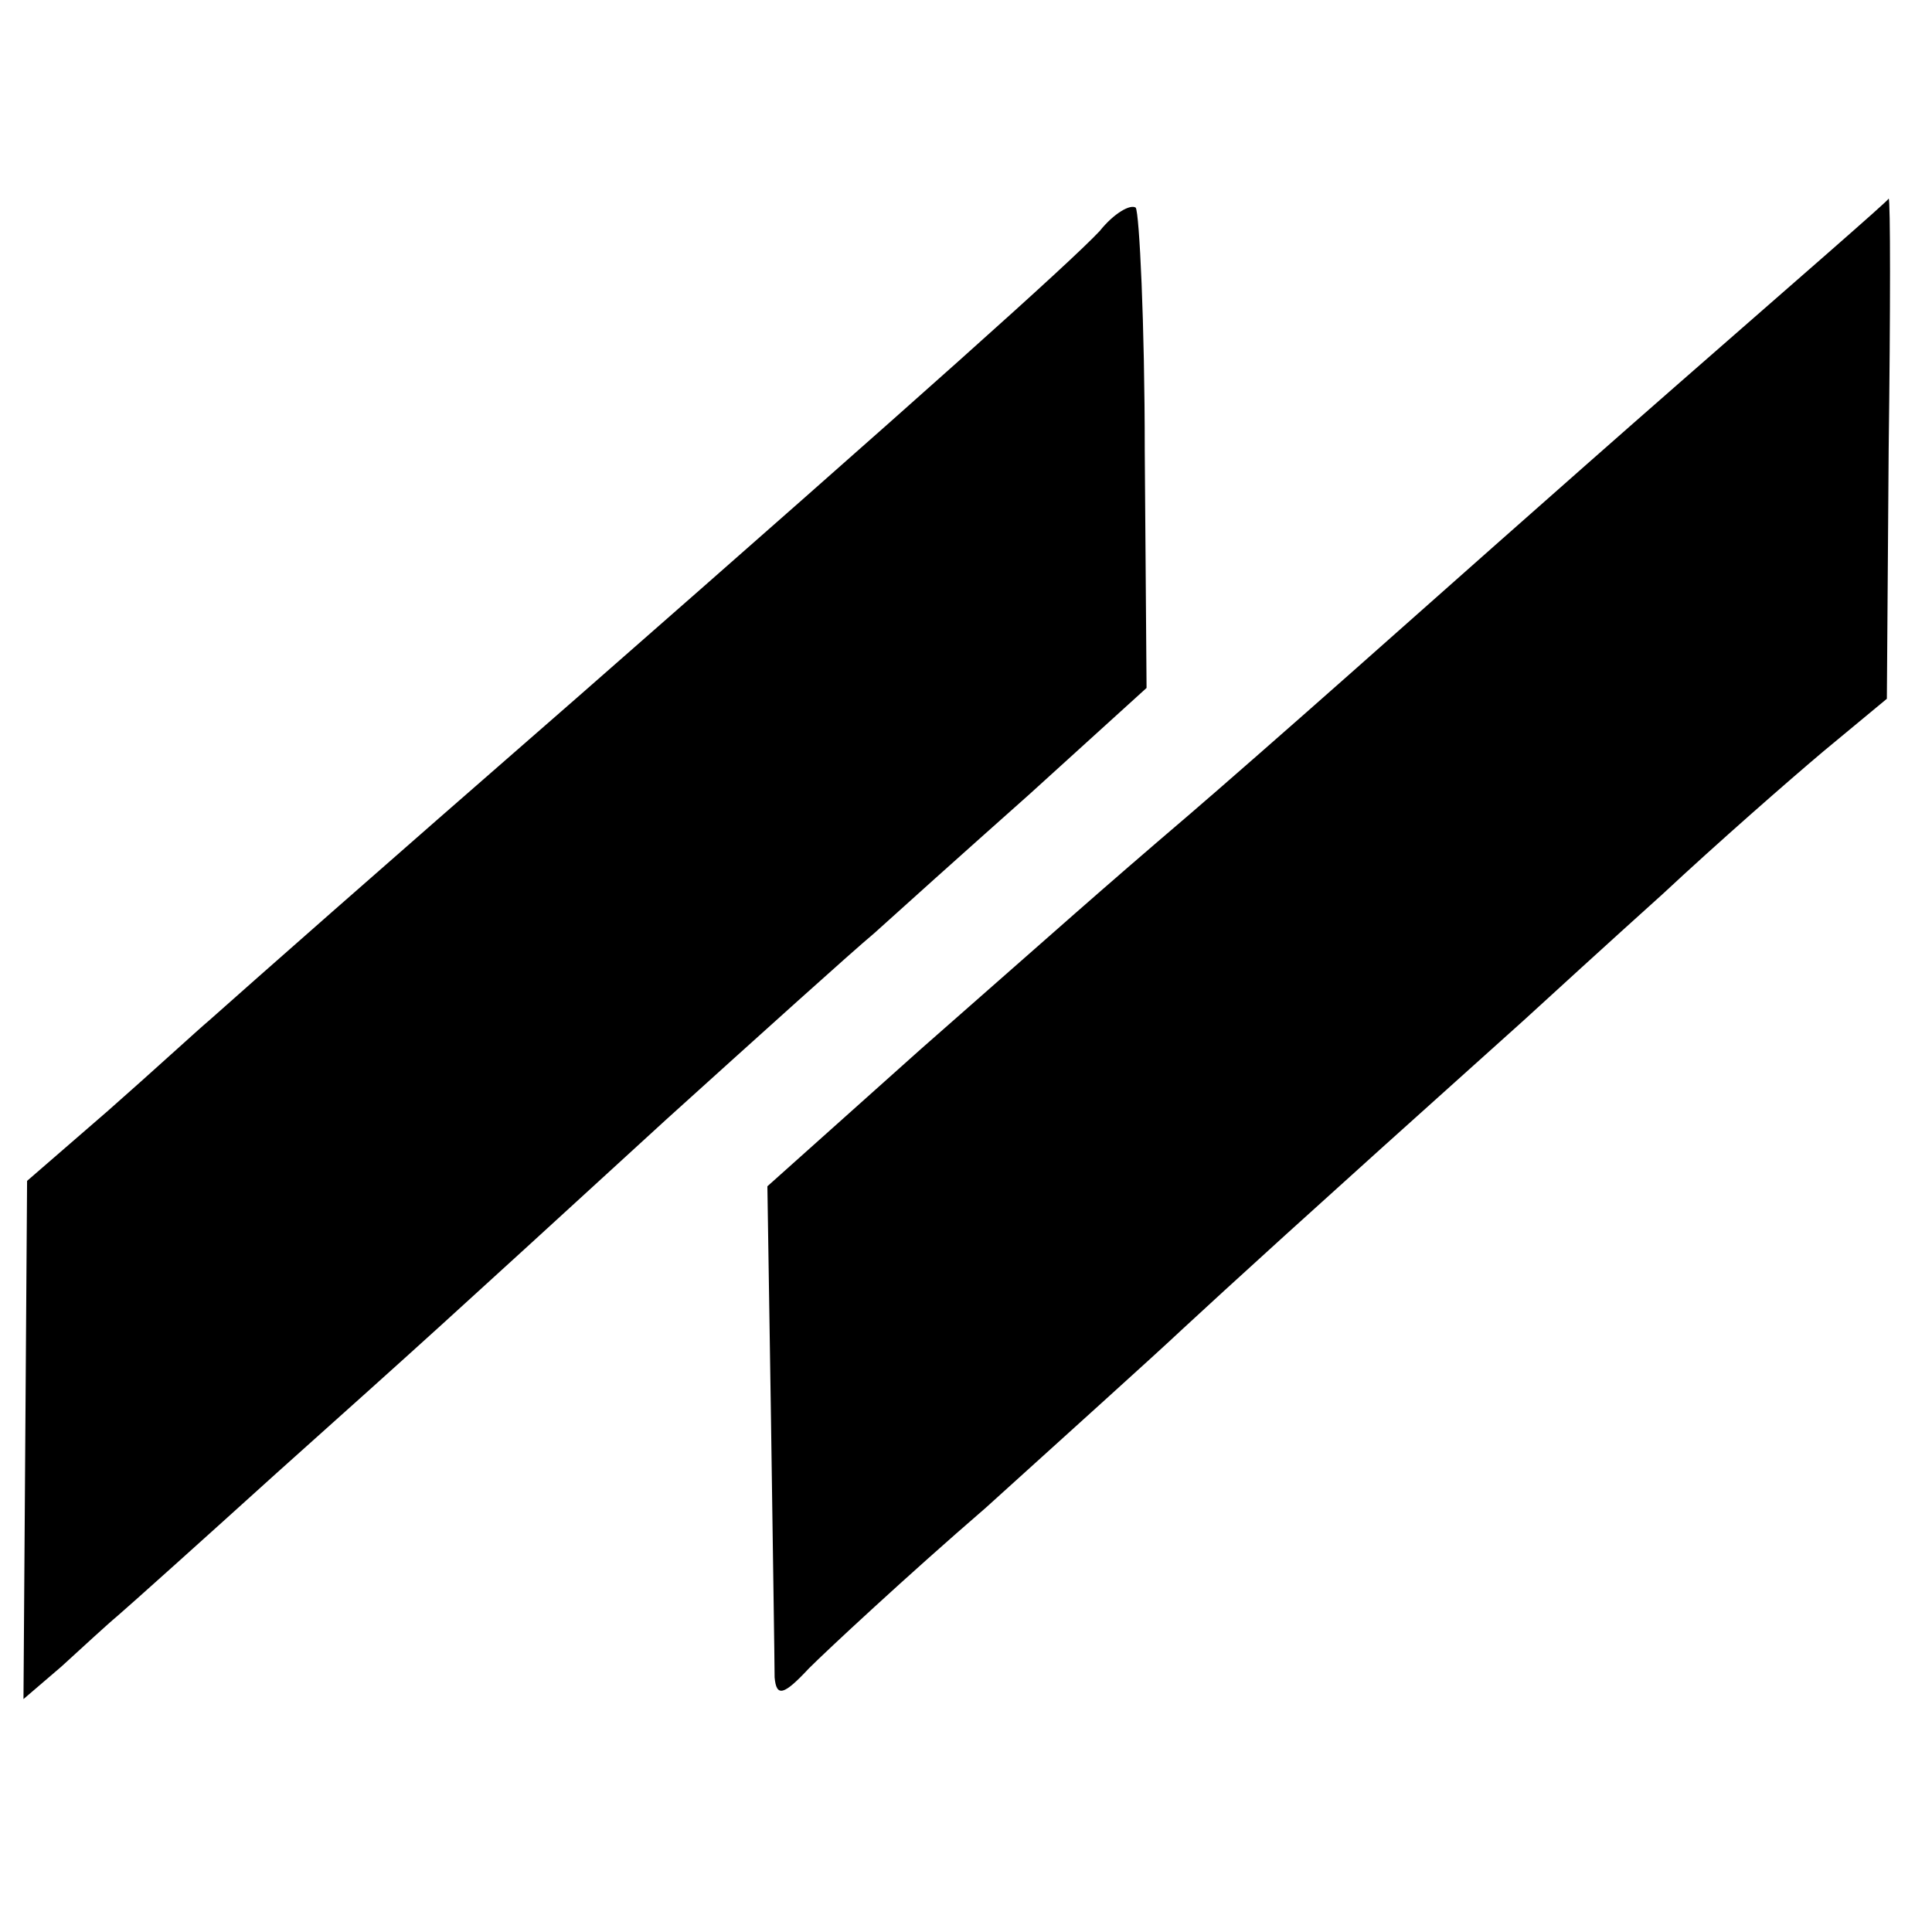
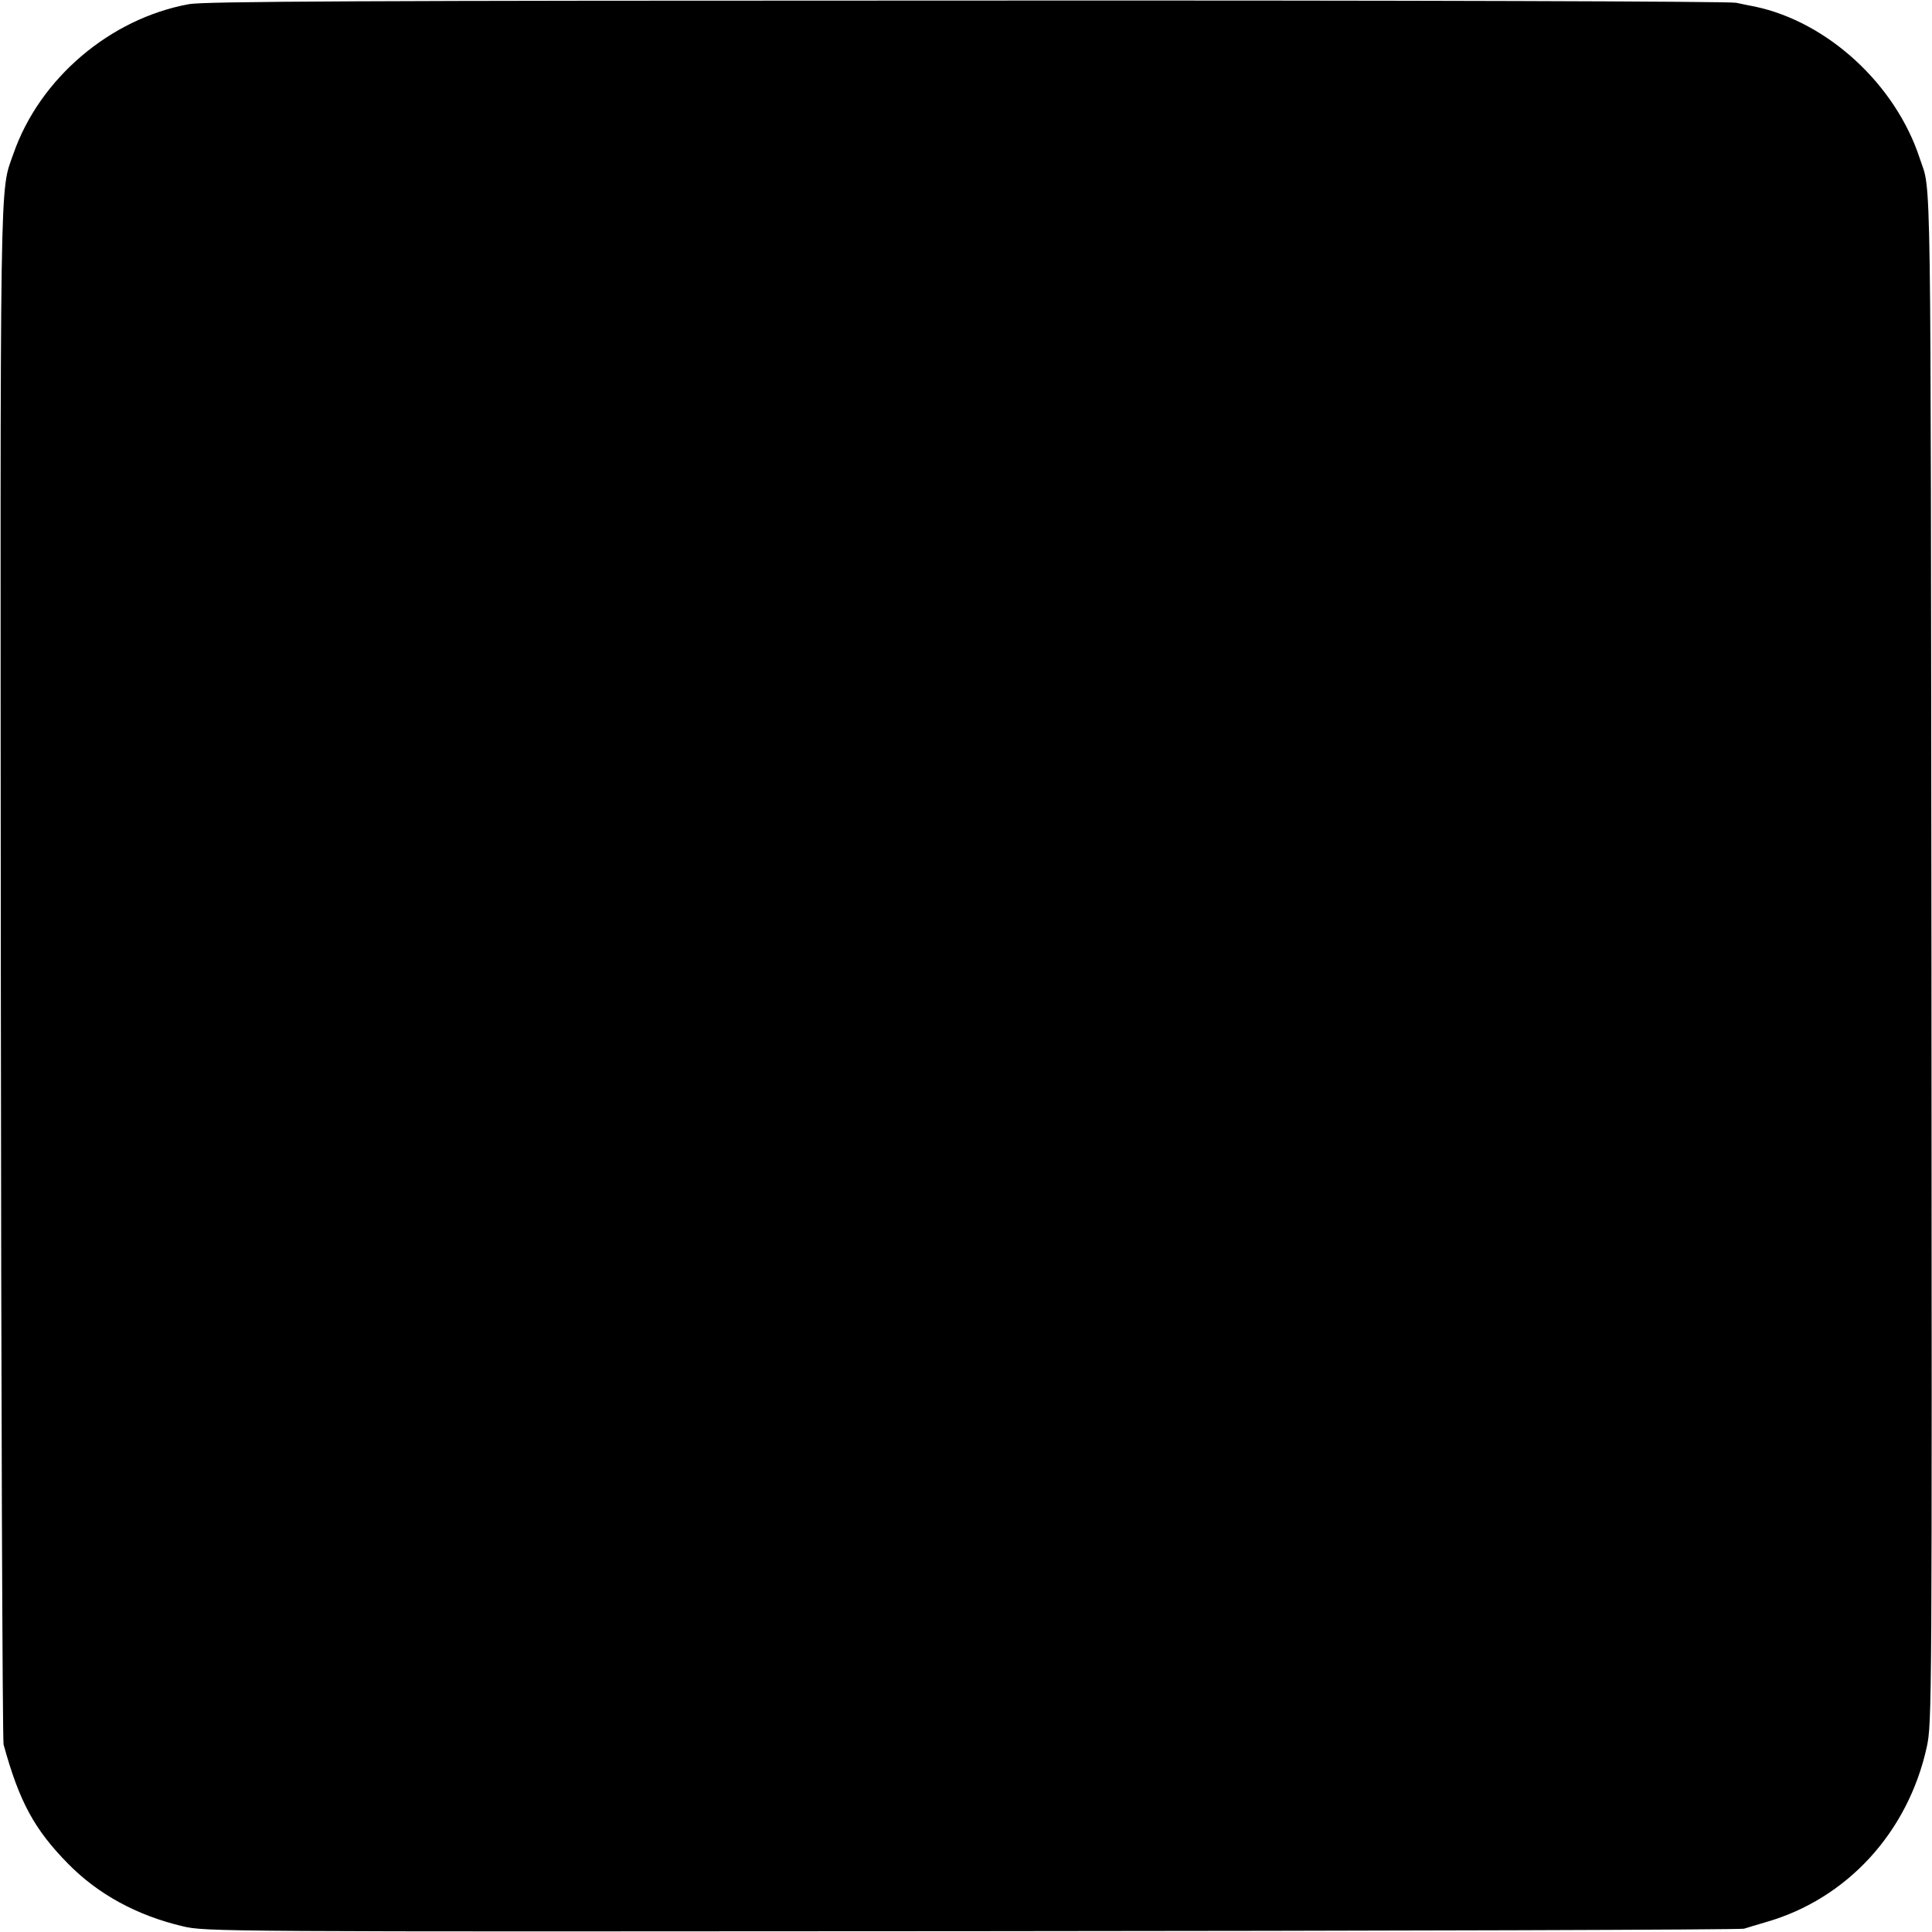
- <svg xmlns="http://www.w3.org/2000/svg" version="1.0" width="107pt" height="107pt" viewBox="0 0 107 107" preserveAspectRatio="xMidYMid meet">
-   <g transform="translate(0,107) scale(0.1,-0.1)" fill="#000000" stroke="none">
-     <path d="M609 942 c-17 -18 -95 -88 -289 -258 -117 -102 -177 -155 -204 -179 -6 -5 -31 -28 -56 -50 l-45 -39 -1 -144 -1 -143 21 18 c11 10 25 23 31 28 7 6 46 41 88 79 86 77 86 77 216 196 52 47 103 93 115 103 11 10 50 45 86 77 l65 59 -1 131 c0 71 -3 132 -5 135 -3 2 -12 -3 -20 -13z" />
-     <path d="M929 857 c-64 -56 -145 -128 -180 -159 -35 -31 -75 -66 -89 -78 -55 -47 -68 -59 -150 -131 l-85 -76 2 -129 c1 -71 2 -135 2 -143 1 -11 5 -10 19 5 10 10 54 51 98 89 43 39 92 83 109 99 26 24 63 58 189 171 12 11 47 43 77 70 30 28 70 63 89 79 l35 29 1 138 c1 77 1 139 0 139 0 -1 -53 -47 -117 -103z" />
+ <svg xmlns="http://www.w3.org/2000/svg" version="1.0" width="700pt" height="700pt" viewBox="0 0 700 700" preserveAspectRatio="xMidYMid meet">
+   <g transform="translate(0,700) scale(0.1,-0.1)" fill="#000000" stroke="none">
+     <path d="M685 6985 c-286 -52 -541 -269 -636 -541 -51 -146 -48 3 -46 -2969 1 -1524 6 -2782 10 -2796 57 -207 111 -307 234 -432 108 -110 249 -187 414 -226 83 -20 119 -20 2859 -18 1526 1 2786 5 2799 9 13 4 49 15 80 24 293 84 514 325 582 634 19 88 19 142 17 2862 -3 2958 0 2766 -42 2893 -87 268 -333 495 -597 551 -13 2 -44 9 -69 14 -27 5 -1155 9 -2790 8 -2189 0 -2759 -3 -2815 -13z" />
  </g>
</svg>
